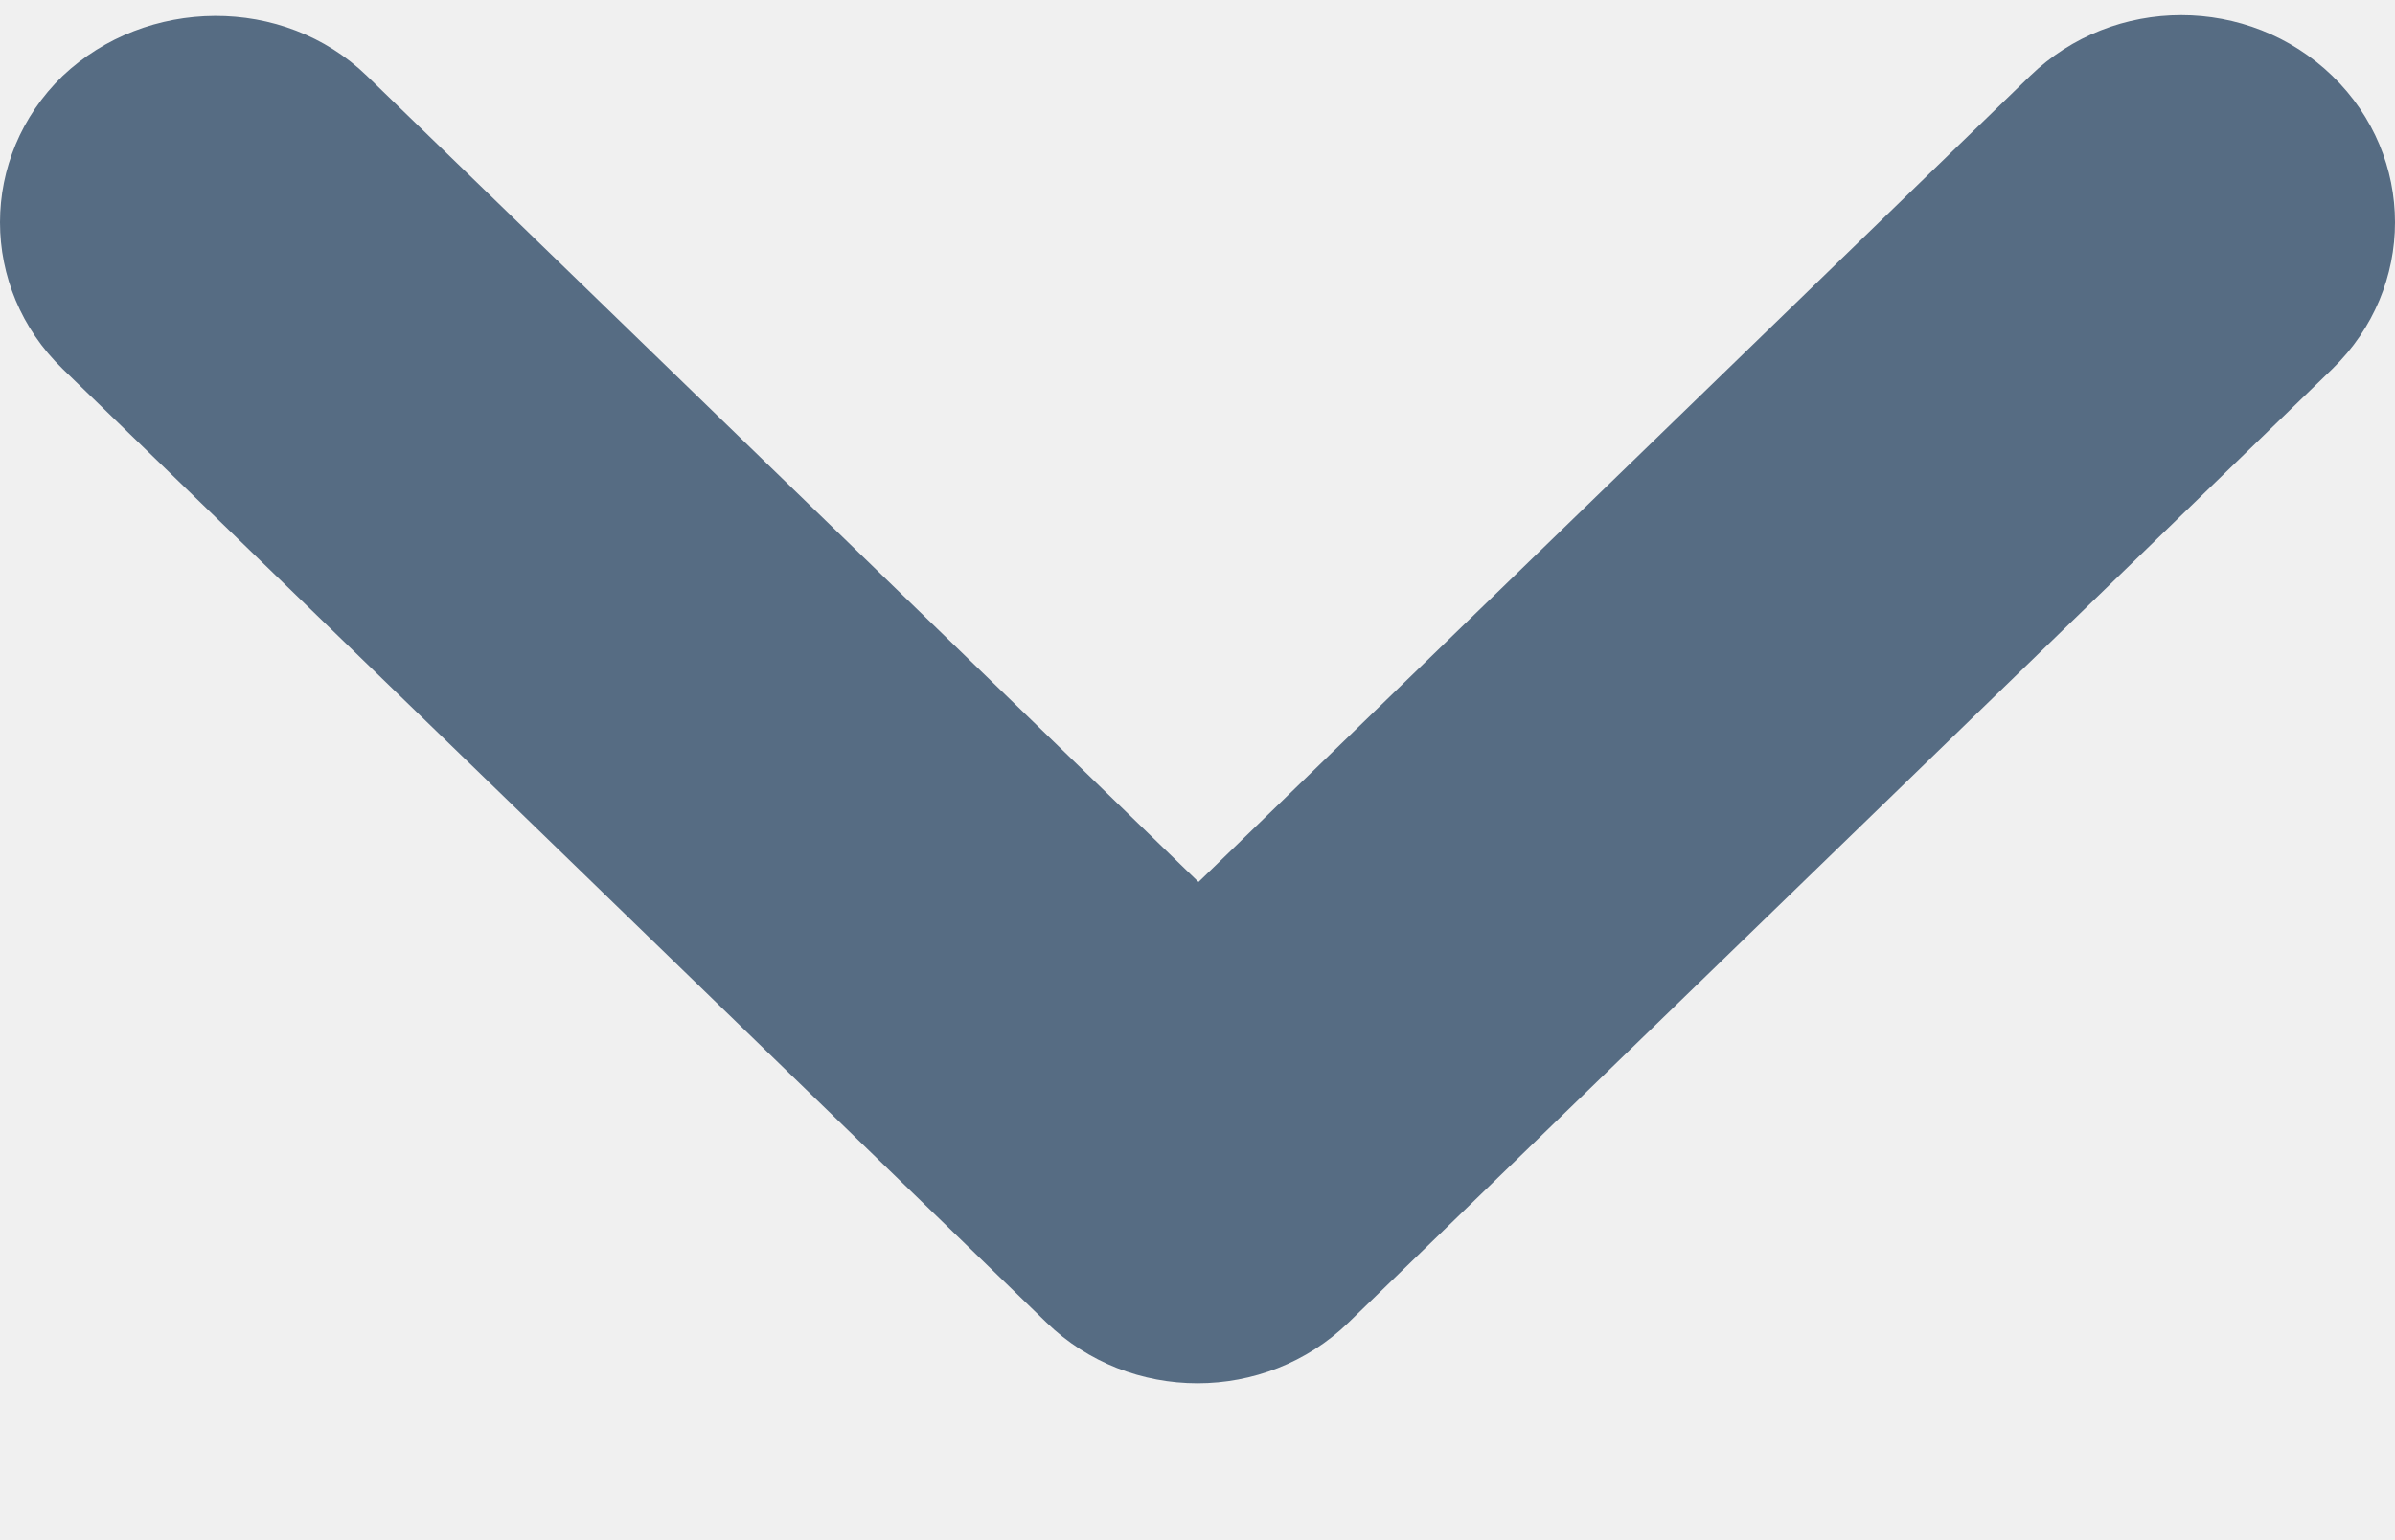
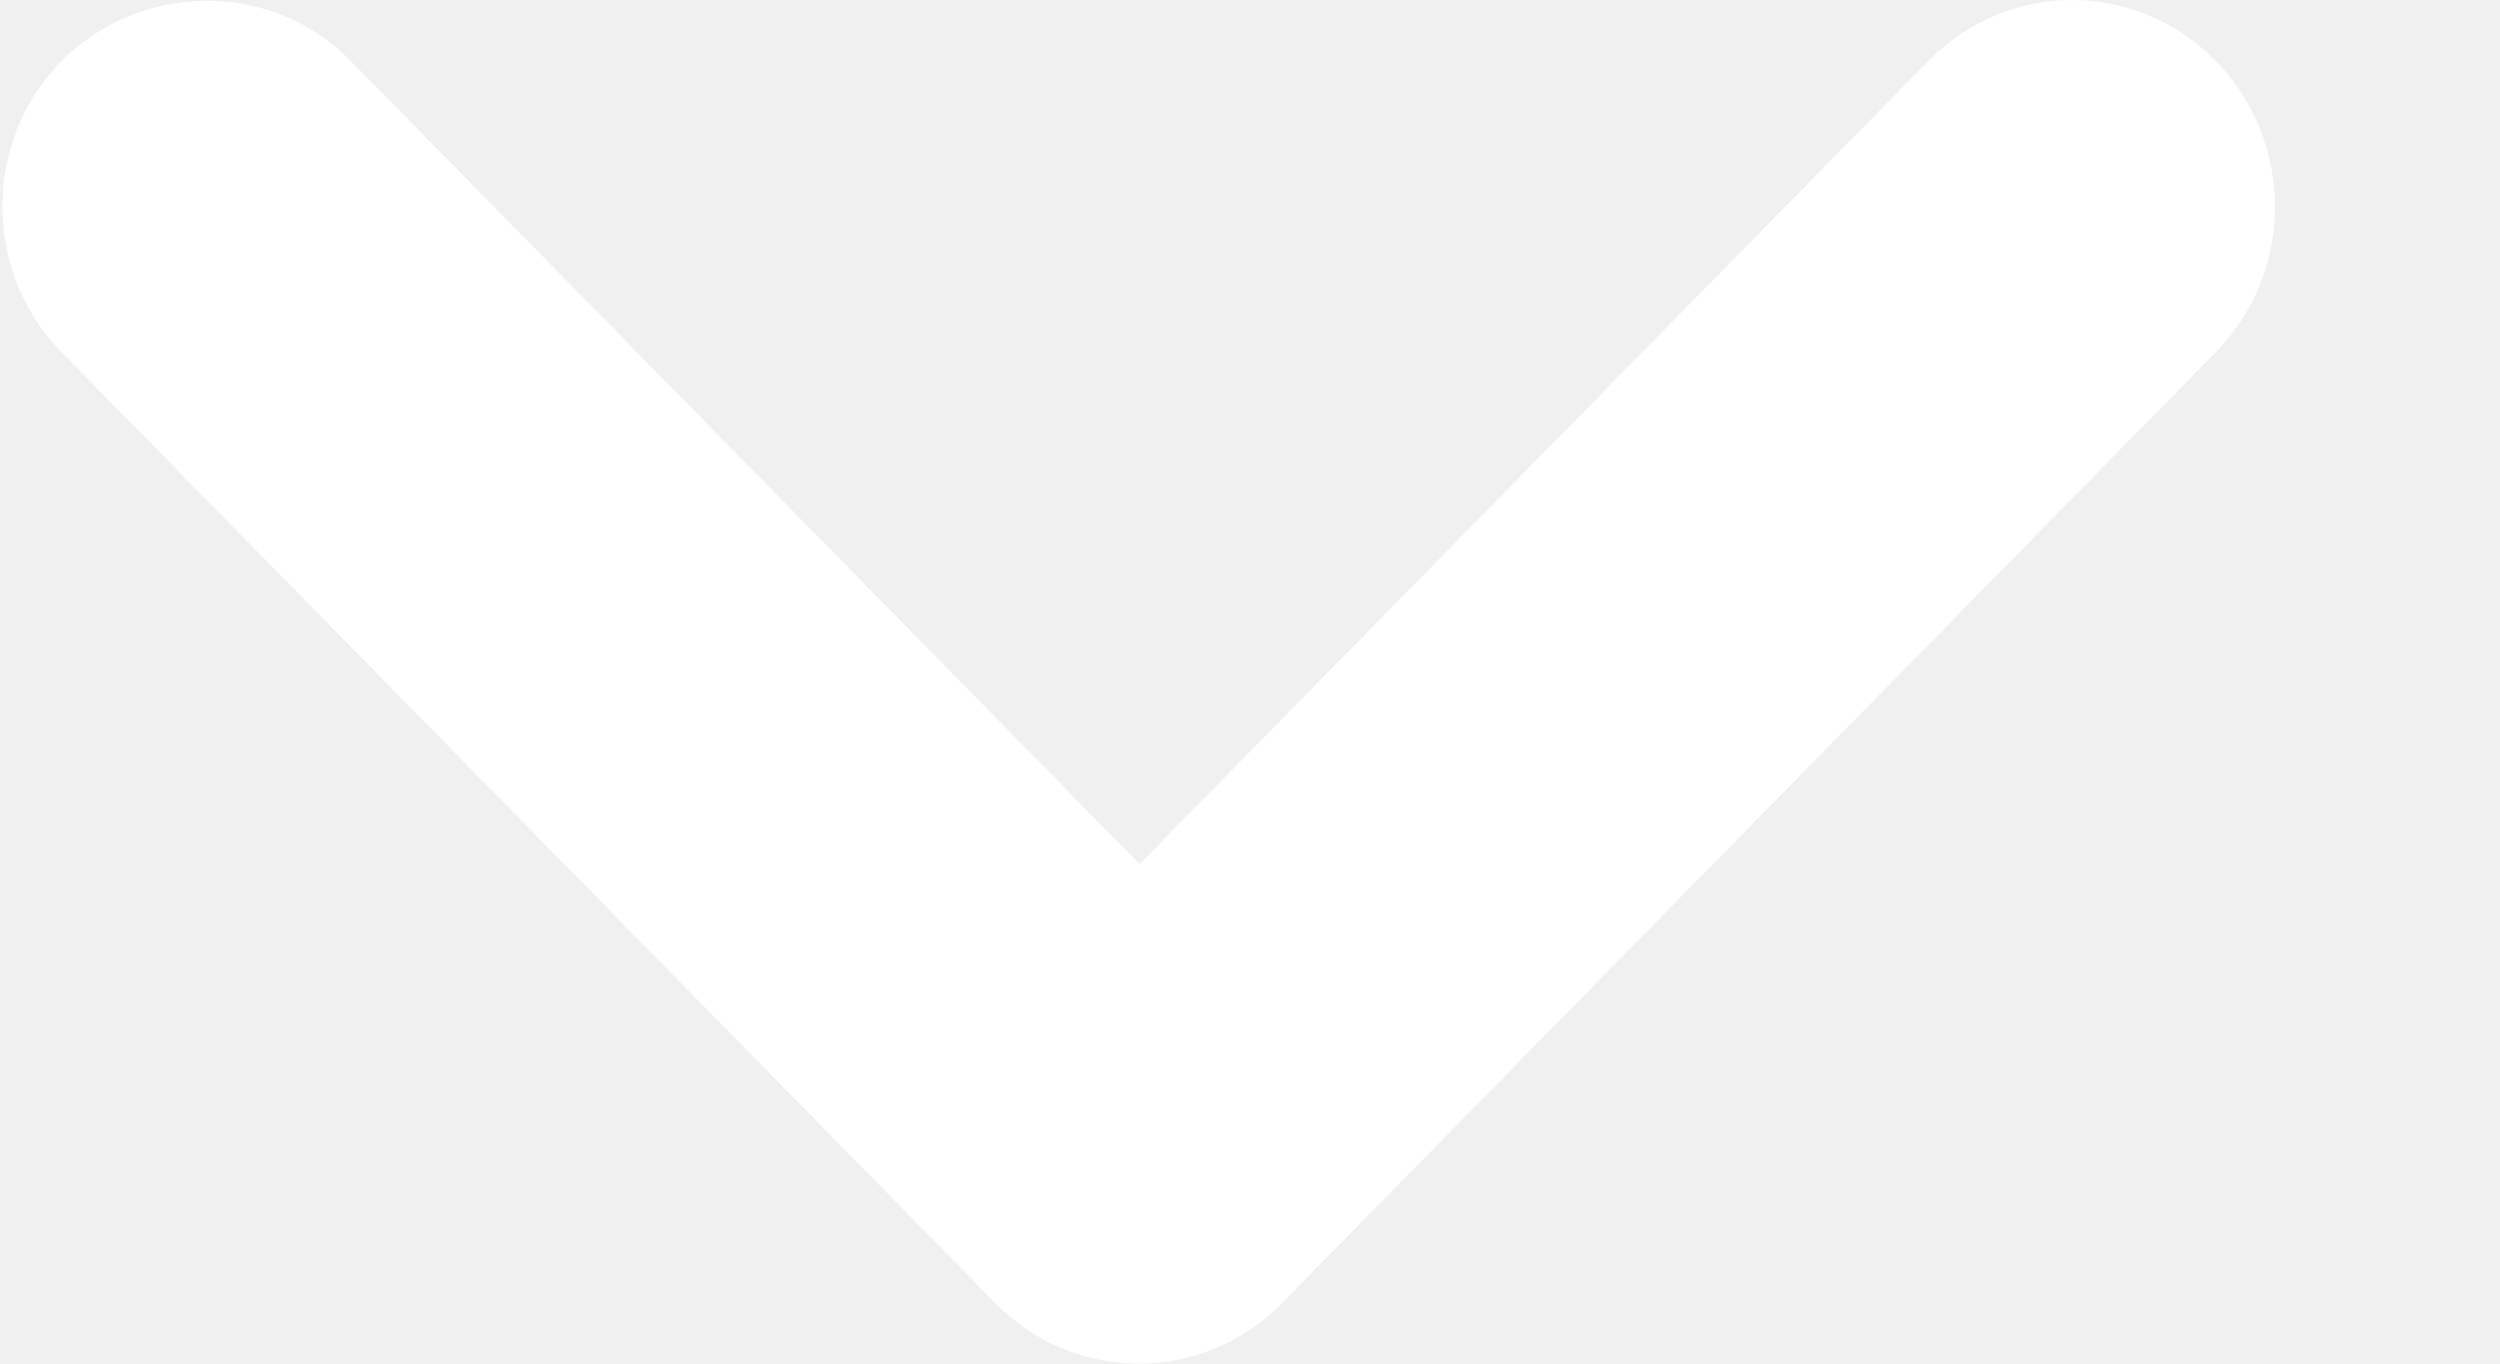
- <svg xmlns="http://www.w3.org/2000/svg" width="14" height="9" viewBox="0 0 14 9" fill="none">
-   <path d="M2.145 0.444L7.006 5.157L11.867 0.444C12.356 -0.03 13.145 -0.03 13.634 0.444C14.122 0.917 14.122 1.683 13.634 2.157L7.883 7.733C7.395 8.207 6.605 8.207 6.117 7.733L0.366 2.157C-0.122 1.683 -0.122 0.917 0.366 0.444C0.855 -0.018 1.657 -0.03 2.145 0.444Z" fill="#566C83" />
+ <svg xmlns="http://www.w3.org/2000/svg" width="11" height="6" viewBox="0 0 11 6" fill="none">
+   <path d="M1.542 0.267L5.014 3.802L8.486 0.267C8.835 -0.089 9.399 -0.089 9.748 0.267C10.097 0.622 10.097 1.196 9.748 1.551L5.641 5.733C5.292 6.089 4.728 6.089 4.379 5.733L0.272 1.551C-0.077 1.196 -0.077 0.622 0.272 0.267C0.621 -0.08 1.193 -0.089 1.542 0.267Z" fill="white" />
</svg>
